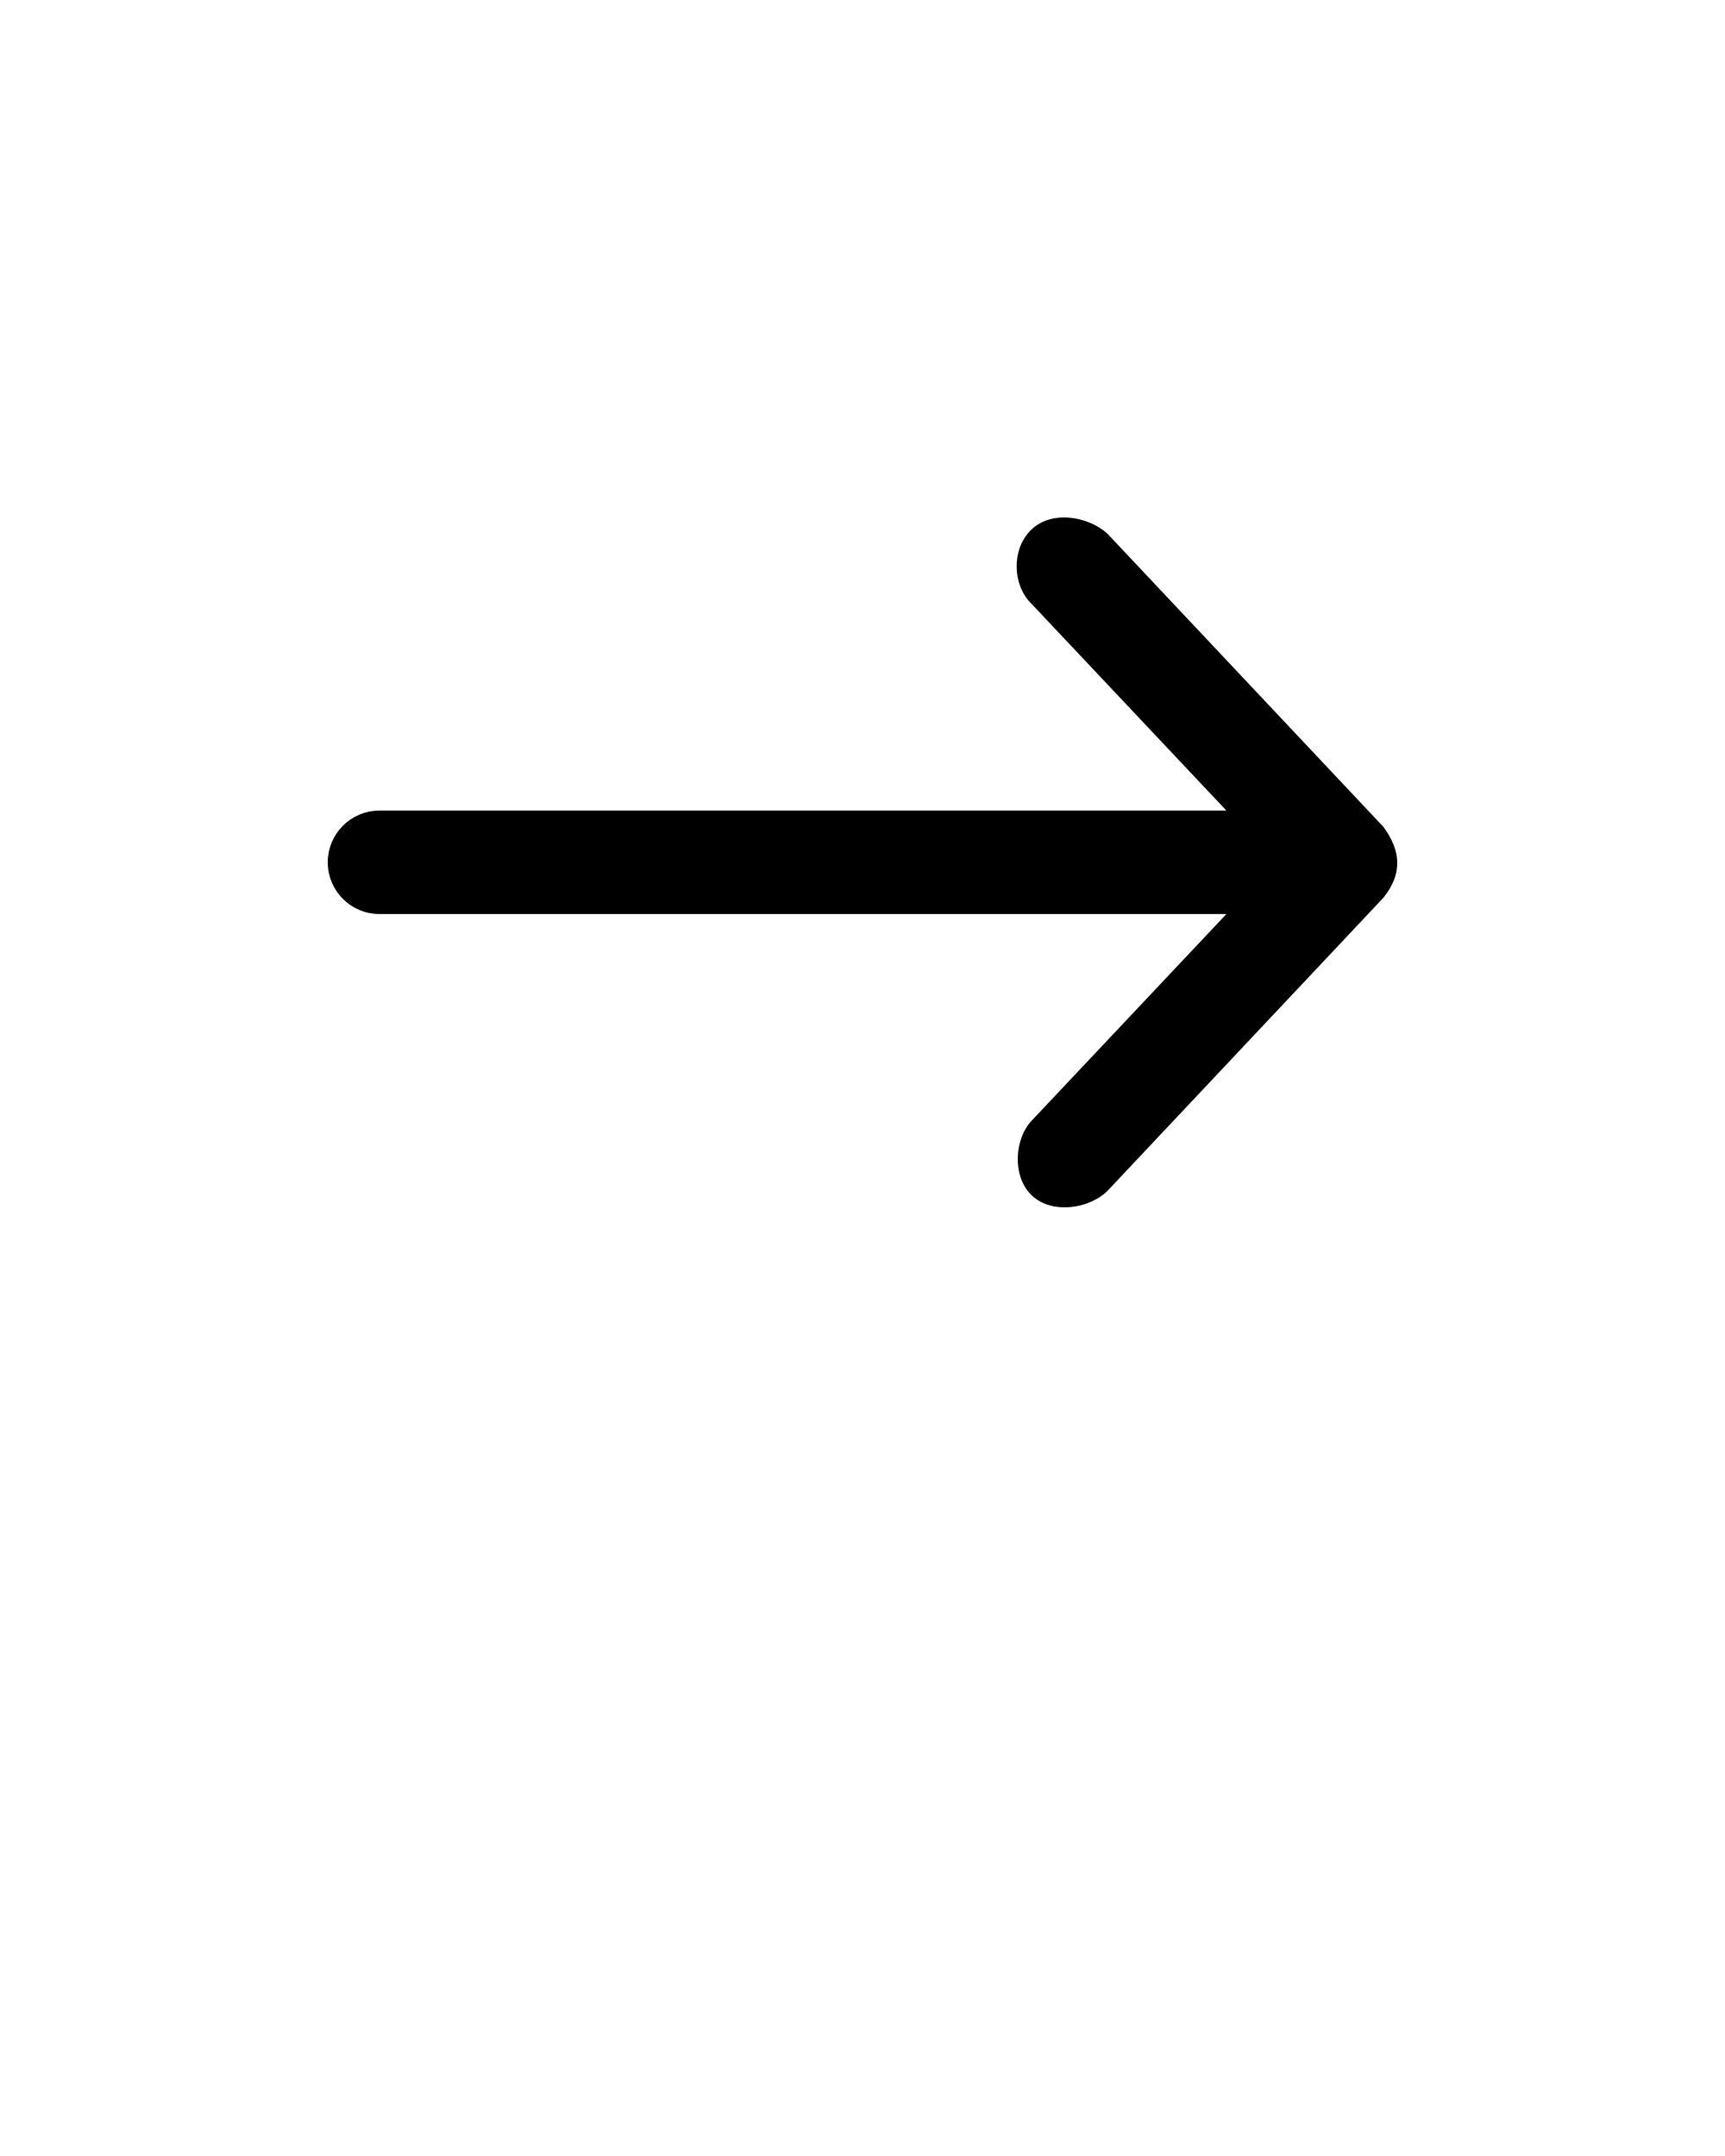
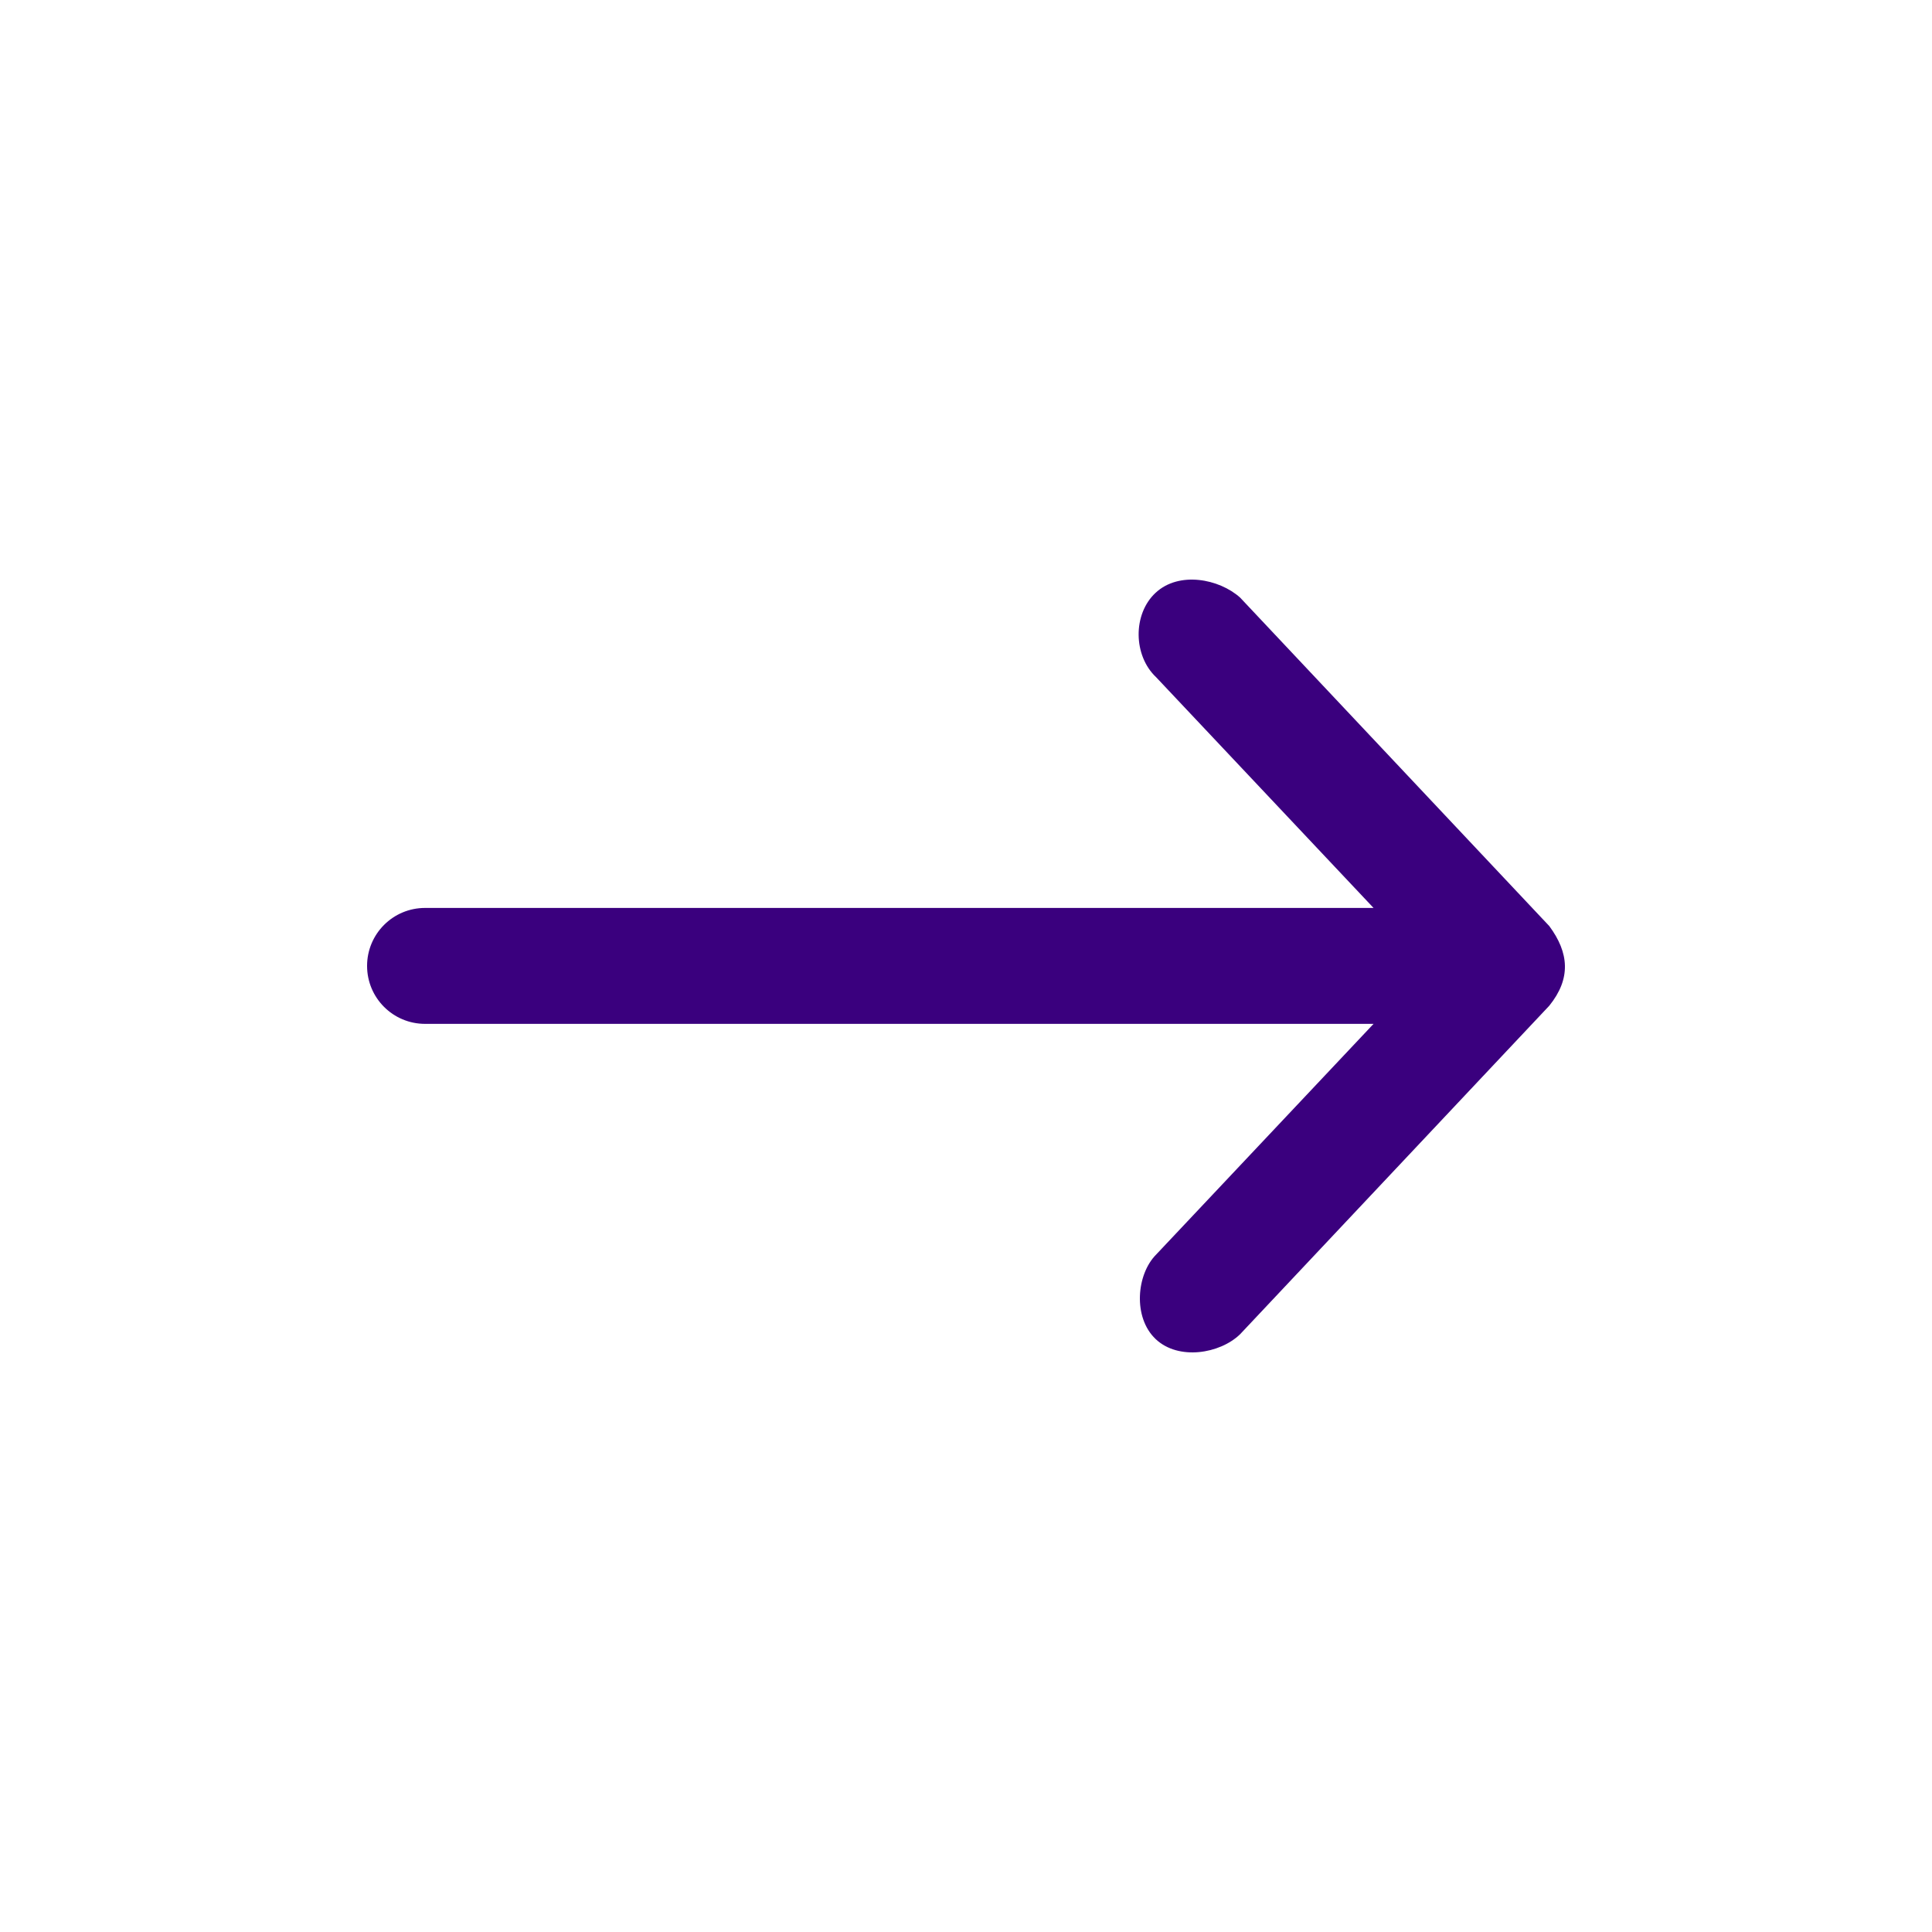
- <svg xmlns="http://www.w3.org/2000/svg" version="1.1" x="0px" y="0px" viewBox="0 0 100 125">
+ <svg xmlns="http://www.w3.org/2000/svg" version="1.1" x="0px" y="0px" viewBox="0 0 100 100">
  <g transform="translate(0,-952.3622)">
-     <path style="text-indent:0;text-transform:none;direction:ltr;block-progression:tb;baseline-shift:baseline;color:##3a007e;enable-background:accumulate;" d="M 80.19,1000.294 64.189,983.294 c -1.084,-0.974 -3.163,-1.377 -4.375,-0.25 -1.194,1.109 -1.158,3.261 0.031,4.375 l 11.25,11.938 -49.095,0 c -1.657,0 -3,1.343 -3,3 0,1.657 1.343,3 3,3 l 49.095,0 -11.25,11.938 c -1.024,1.026 -1.213,3.253 -0.031,4.375 1.182,1.122 3.335,0.764 4.375,-0.25 l 16.001,-17.001 c 1.134,-1.403 1.026,-2.74 0,-4.125 z" fill="##3a007e" fill-opacity="1" fill-rule="nonzero" stroke="none" marker="none" visibility="visible" display="inline" overflow="visible" />
+     <path style="text-indent:0;text-transform:none;direction:ltr;block-progression:tb;baseline-shift:baseline;color:#3a007e;enable-background:accumulate;" d="M 80.19,1000.294 64.189,983.294 c -1.084,-0.974 -3.163,-1.377 -4.375,-0.25 -1.194,1.109 -1.158,3.261 0.031,4.375 l 11.25,11.938 -49.095,0 c -1.657,0 -3,1.343 -3,3 0,1.657 1.343,3 3,3 l 49.095,0 -11.25,11.938 c -1.024,1.026 -1.213,3.253 -0.031,4.375 1.182,1.122 3.335,0.764 4.375,-0.25 l 16.001,-17.001 c 1.134,-1.403 1.026,-2.74 0,-4.125 z" fill="#3a007e" fill-opacity="1" fill-rule="nonzero" stroke="none" marker="none" visibility="visible" display="inline" overflow="visible" />
  </g>
</svg>
